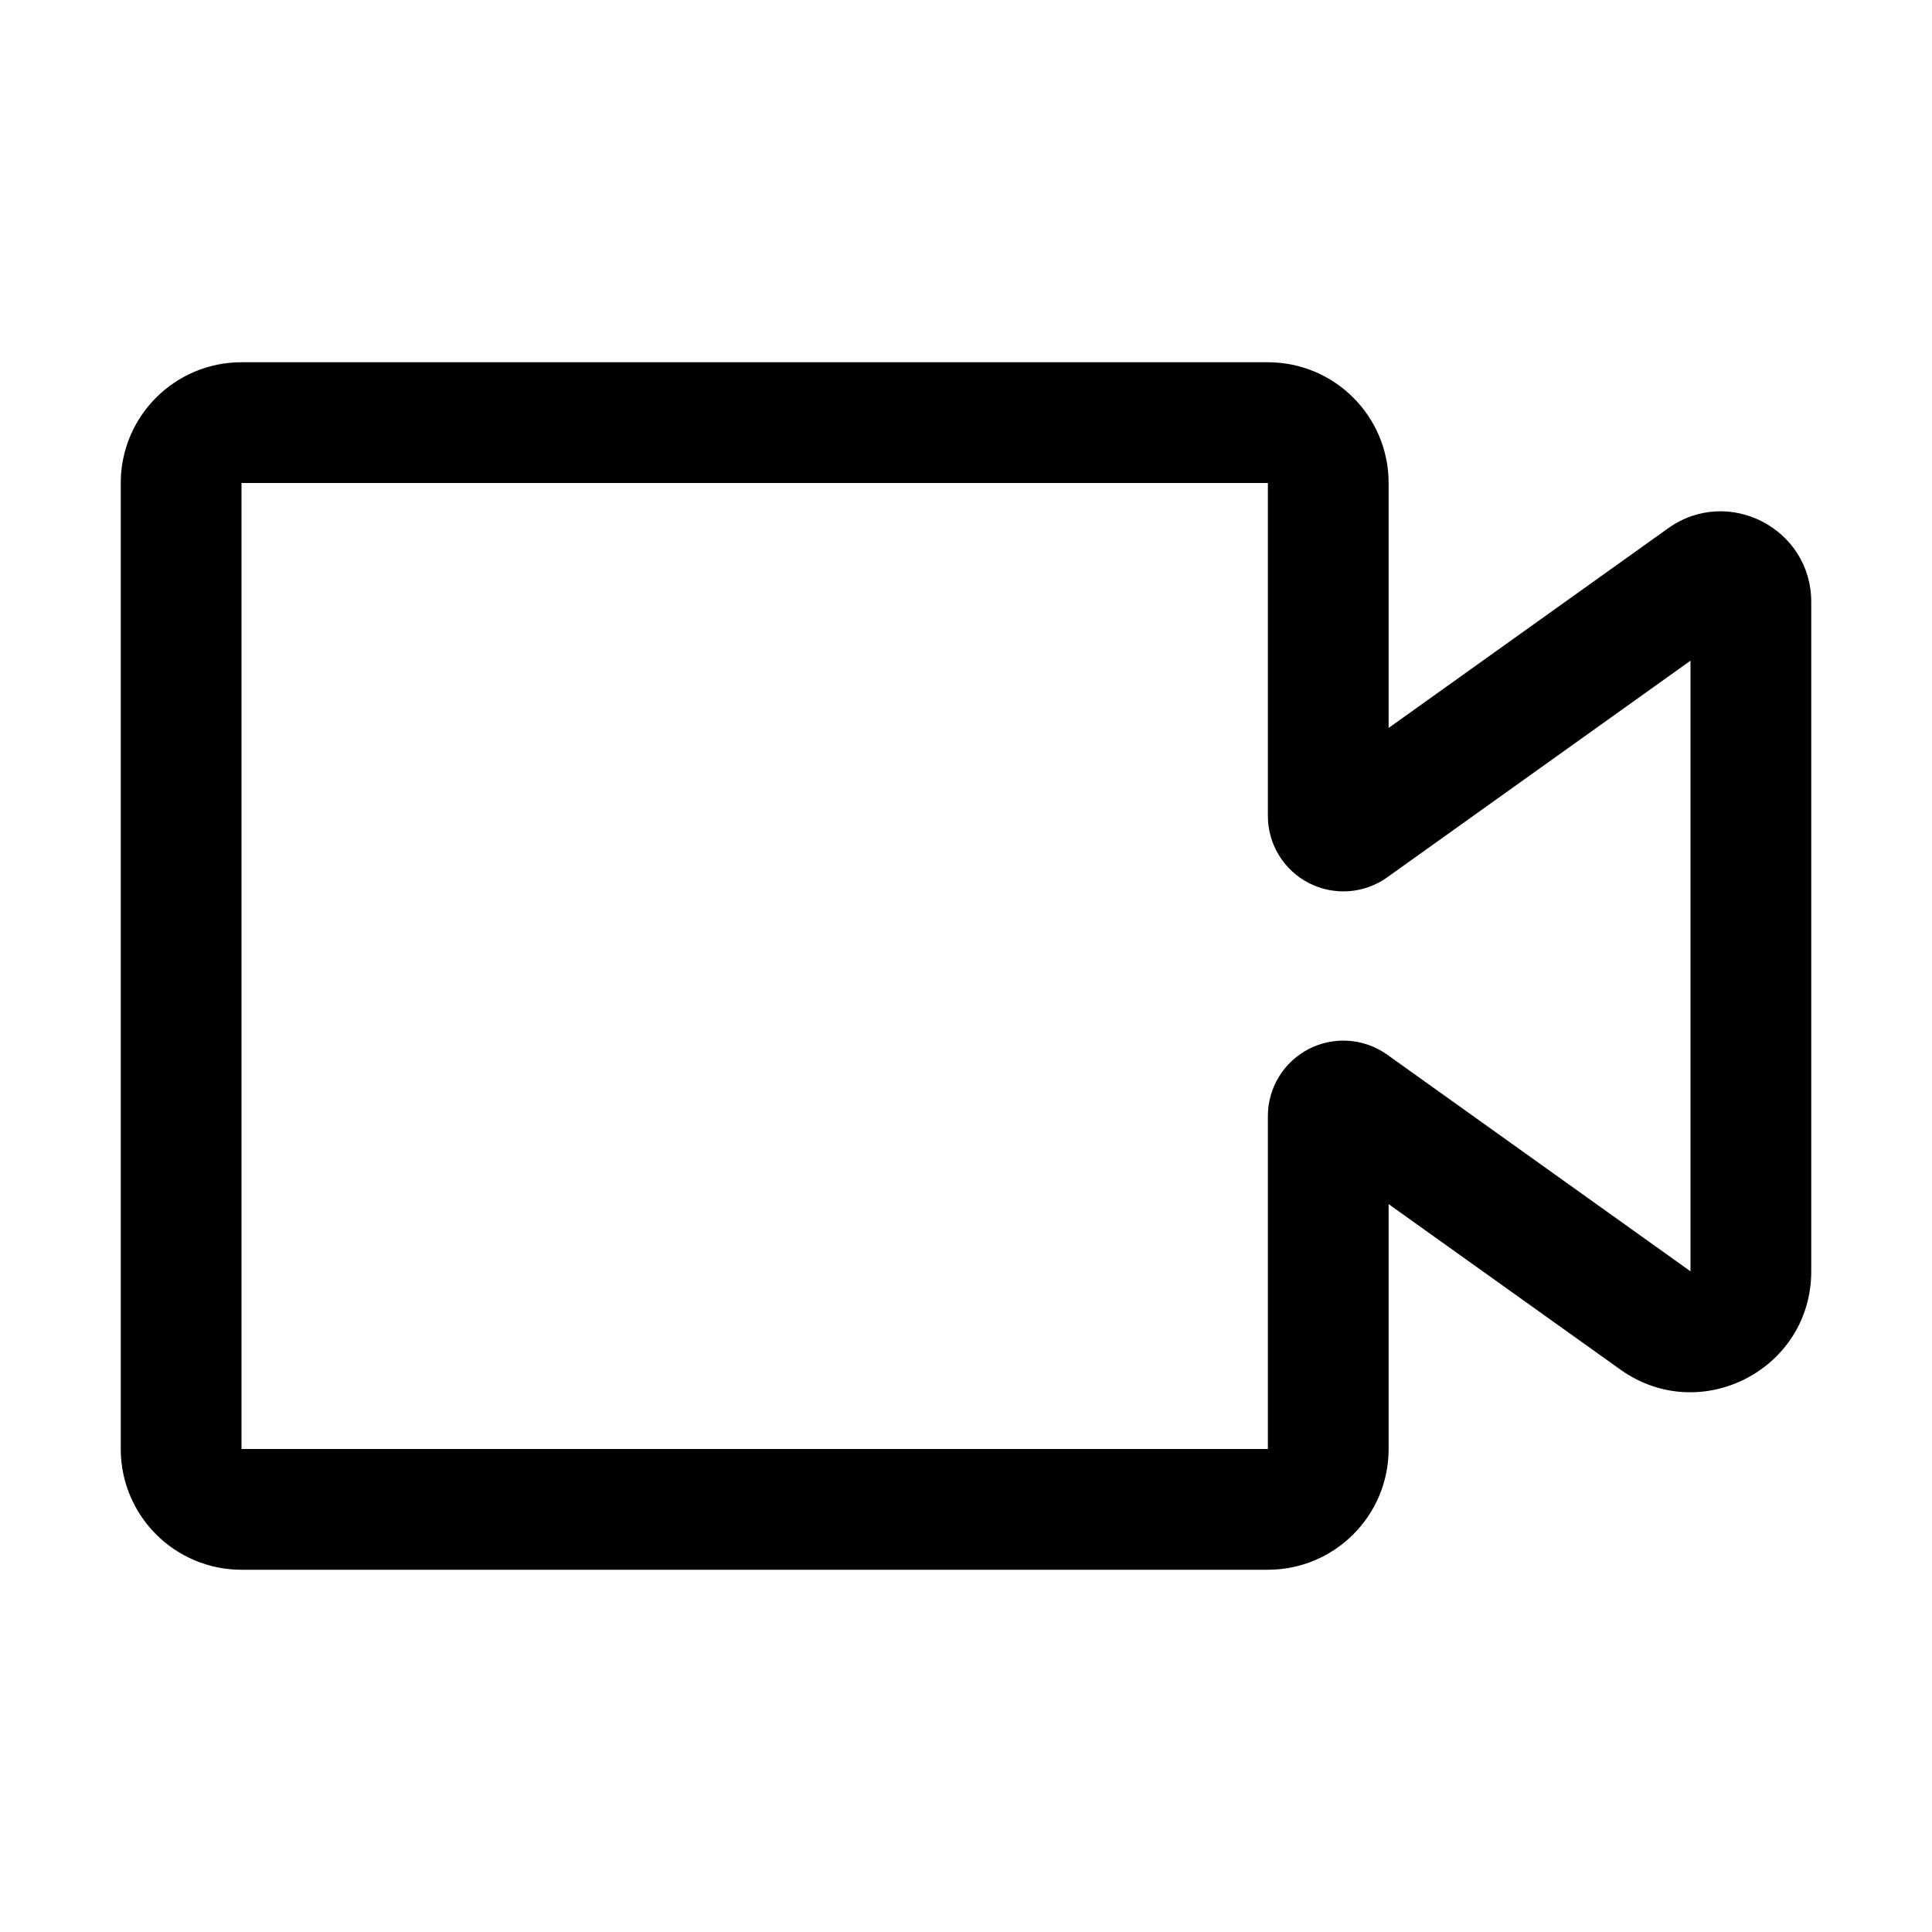
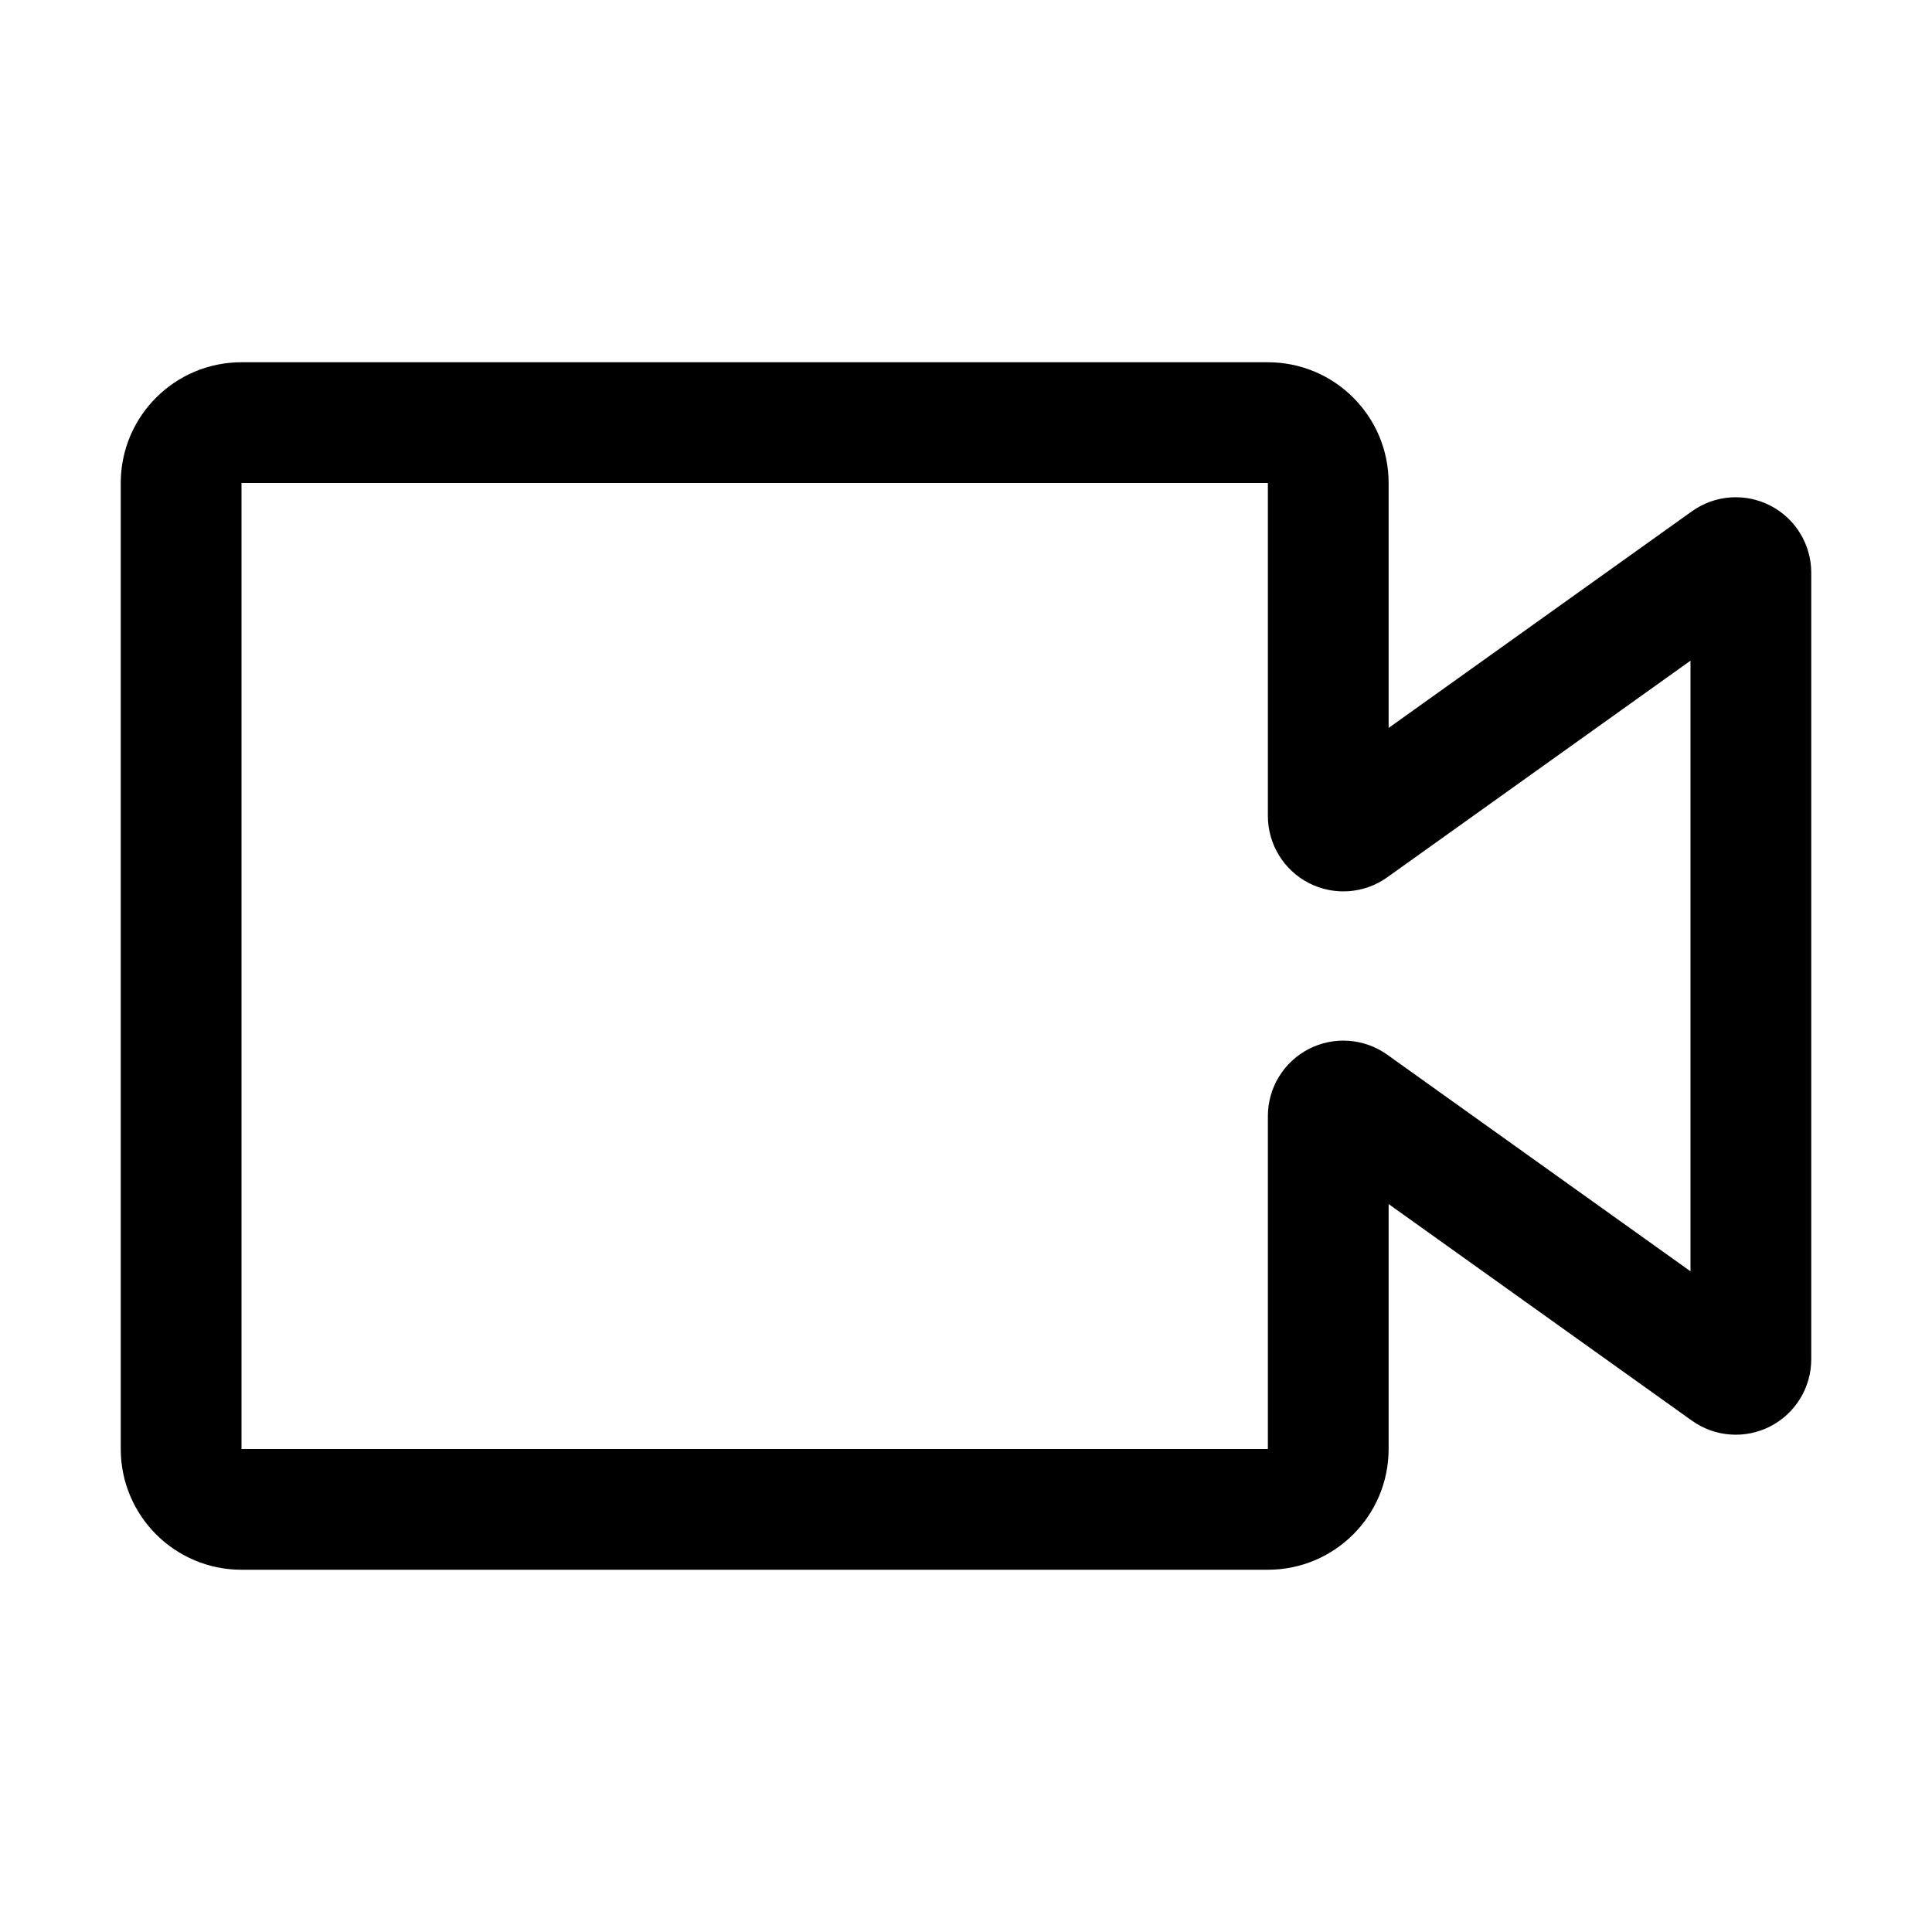
<svg xmlns="http://www.w3.org/2000/svg" viewBox="0 0 32 32">
-   <path fill-rule="evenodd" d="M2 8a2 2 0 012-2h17a2 2 0 012 2v4.057l4.628-3.306c.993-.71 2.372 0 2.372 1.22v11.086c0 1.627-1.838 2.573-3.162 1.627L23 19.944V24a2 2 0 01-2 2H4a2 2 0 01-2-2V8zm19 0H4v16h17v-5.514a1.25 1.25 0 011.977-1.017L28 21.057V10.943l-5.023 3.588A1.25 1.25 0 0121 13.514V8z" />
+   <path fill-rule="evenodd" d="M2 8a2 2 0 012-2h17a2 2 0 012 2v4.057l5.023-3.588A1.25 1.25 0 0130 9.486v13.028a1.25 1.25 0 01-1.976 1.017L23 19.943V24a2 2 0 01-2 2H4a2 2 0 01-2-2V8zm19 0H4v16h17v-5.514a1.25 1.25 0 011.977-1.017L28 21.057V10.943l-5.023 3.588A1.25 1.25 0 0121 13.514V8z" />
</svg>
